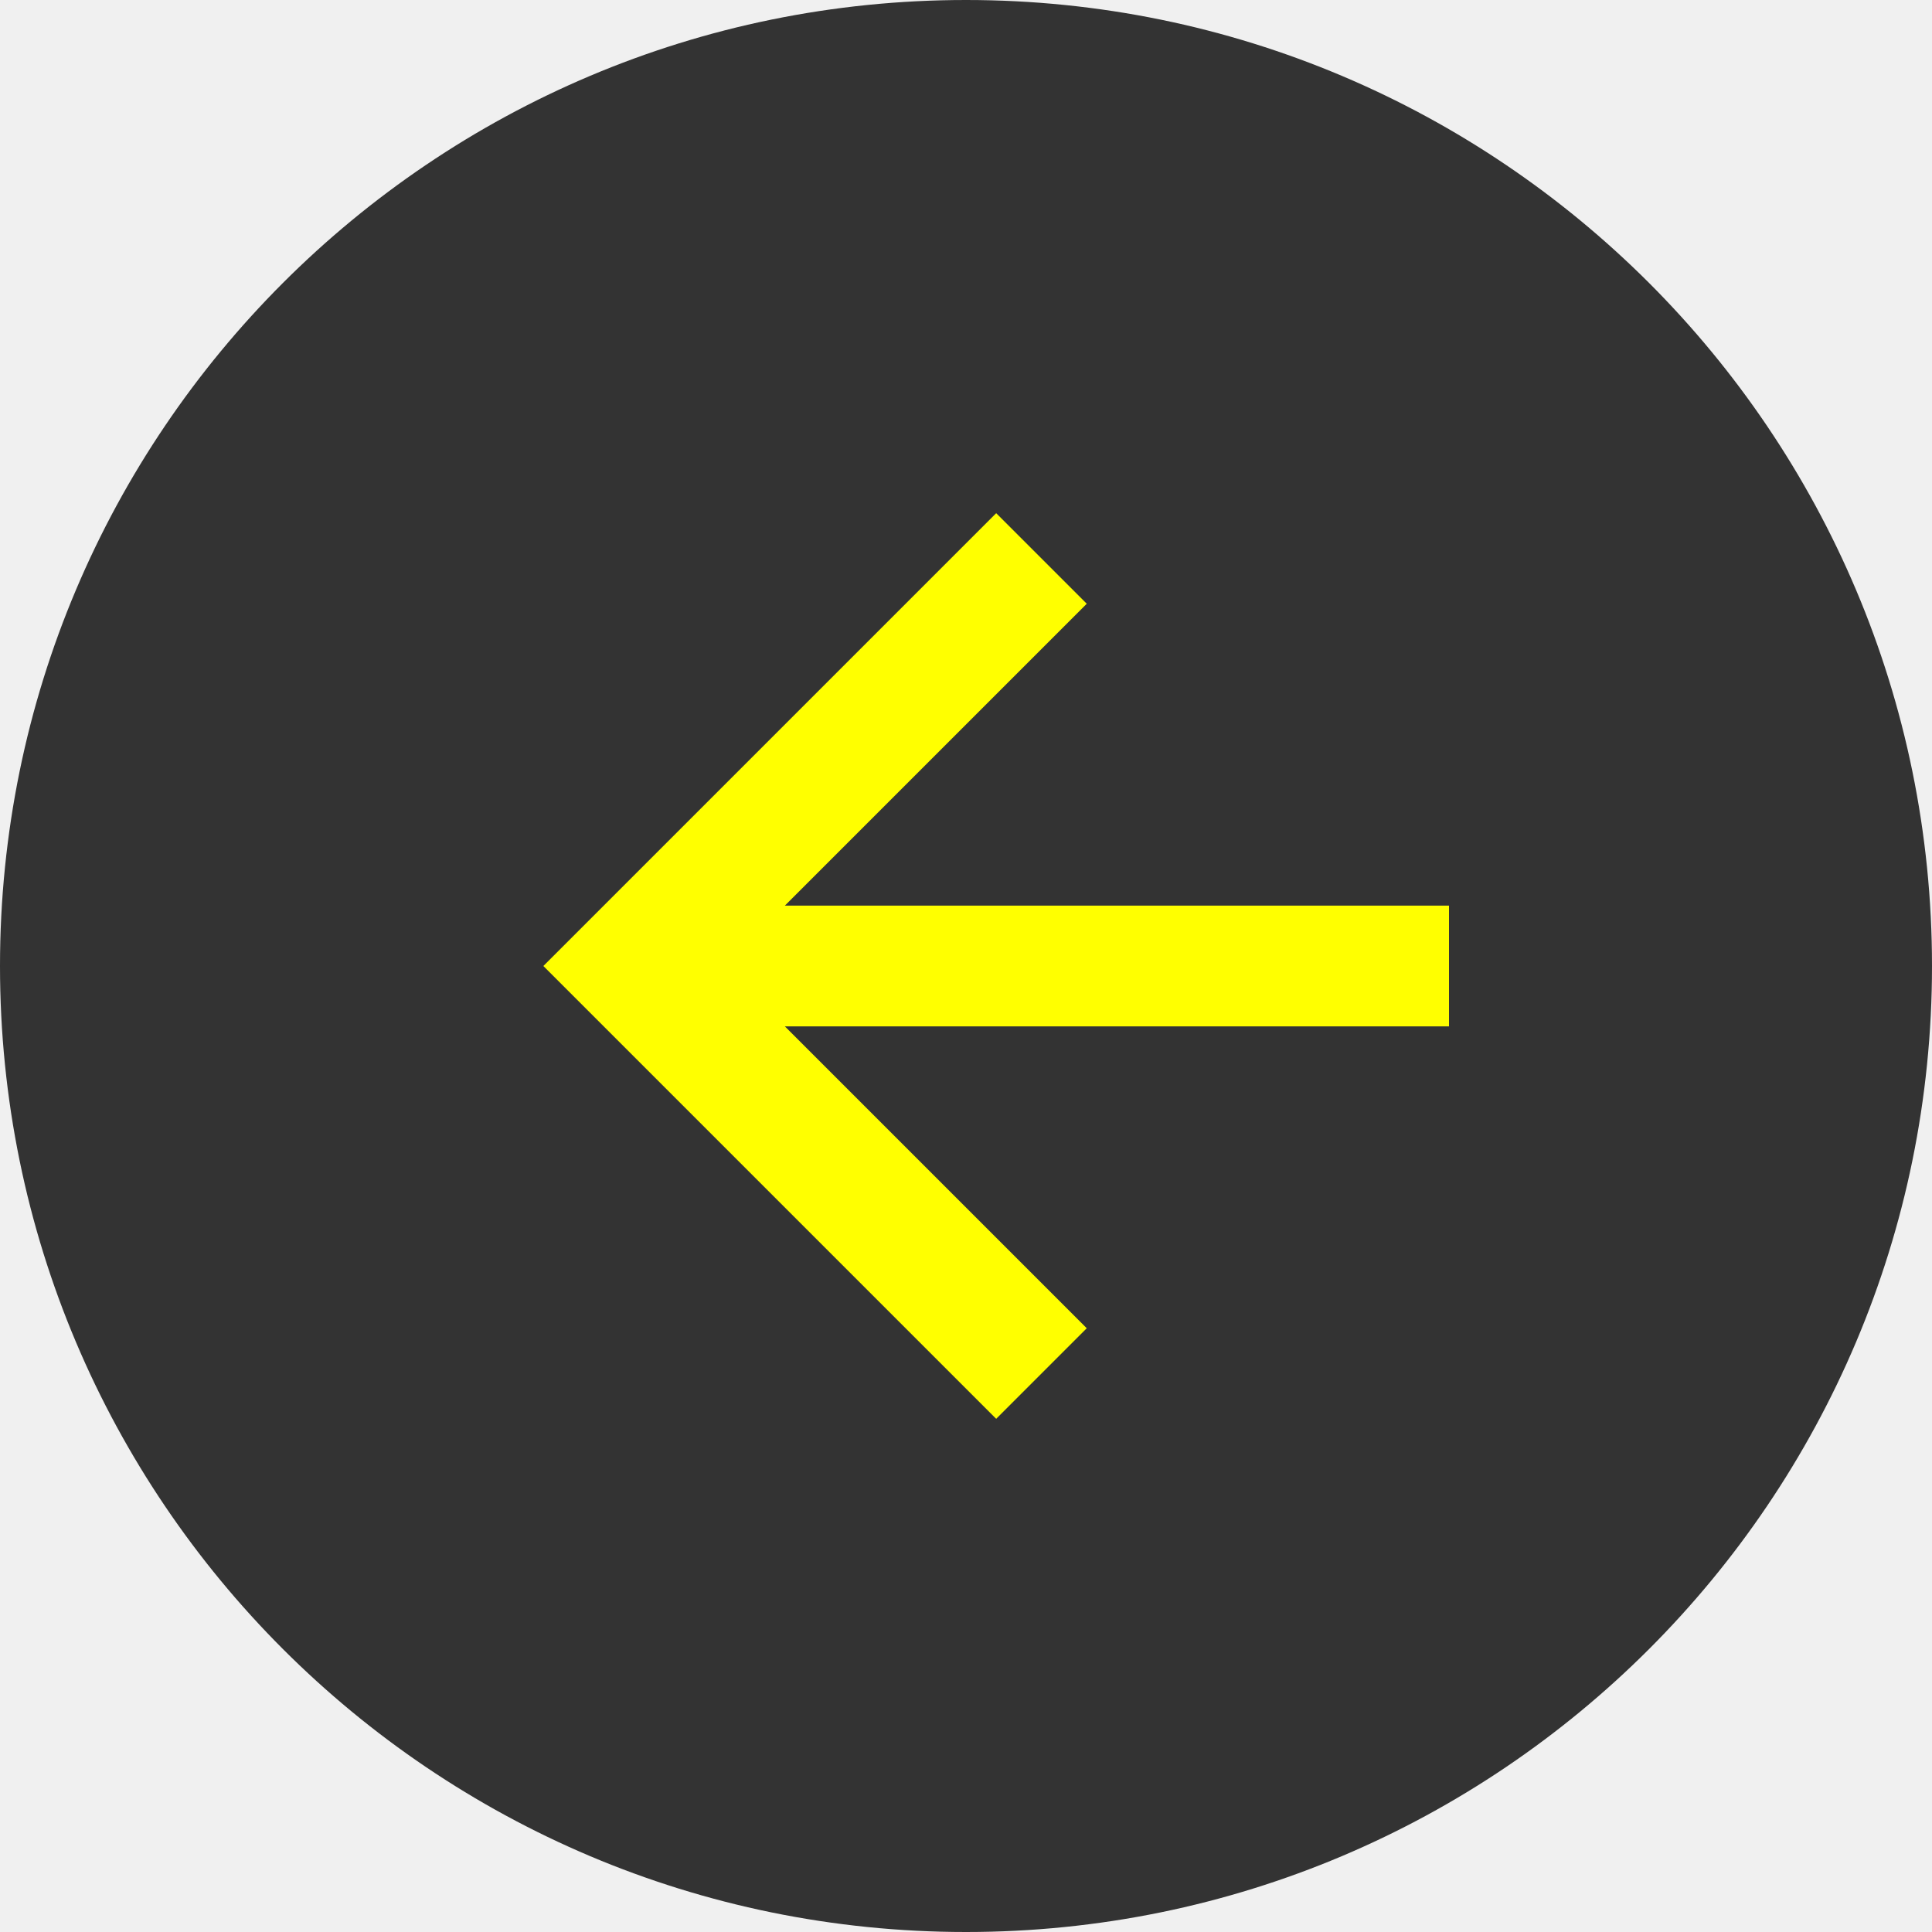
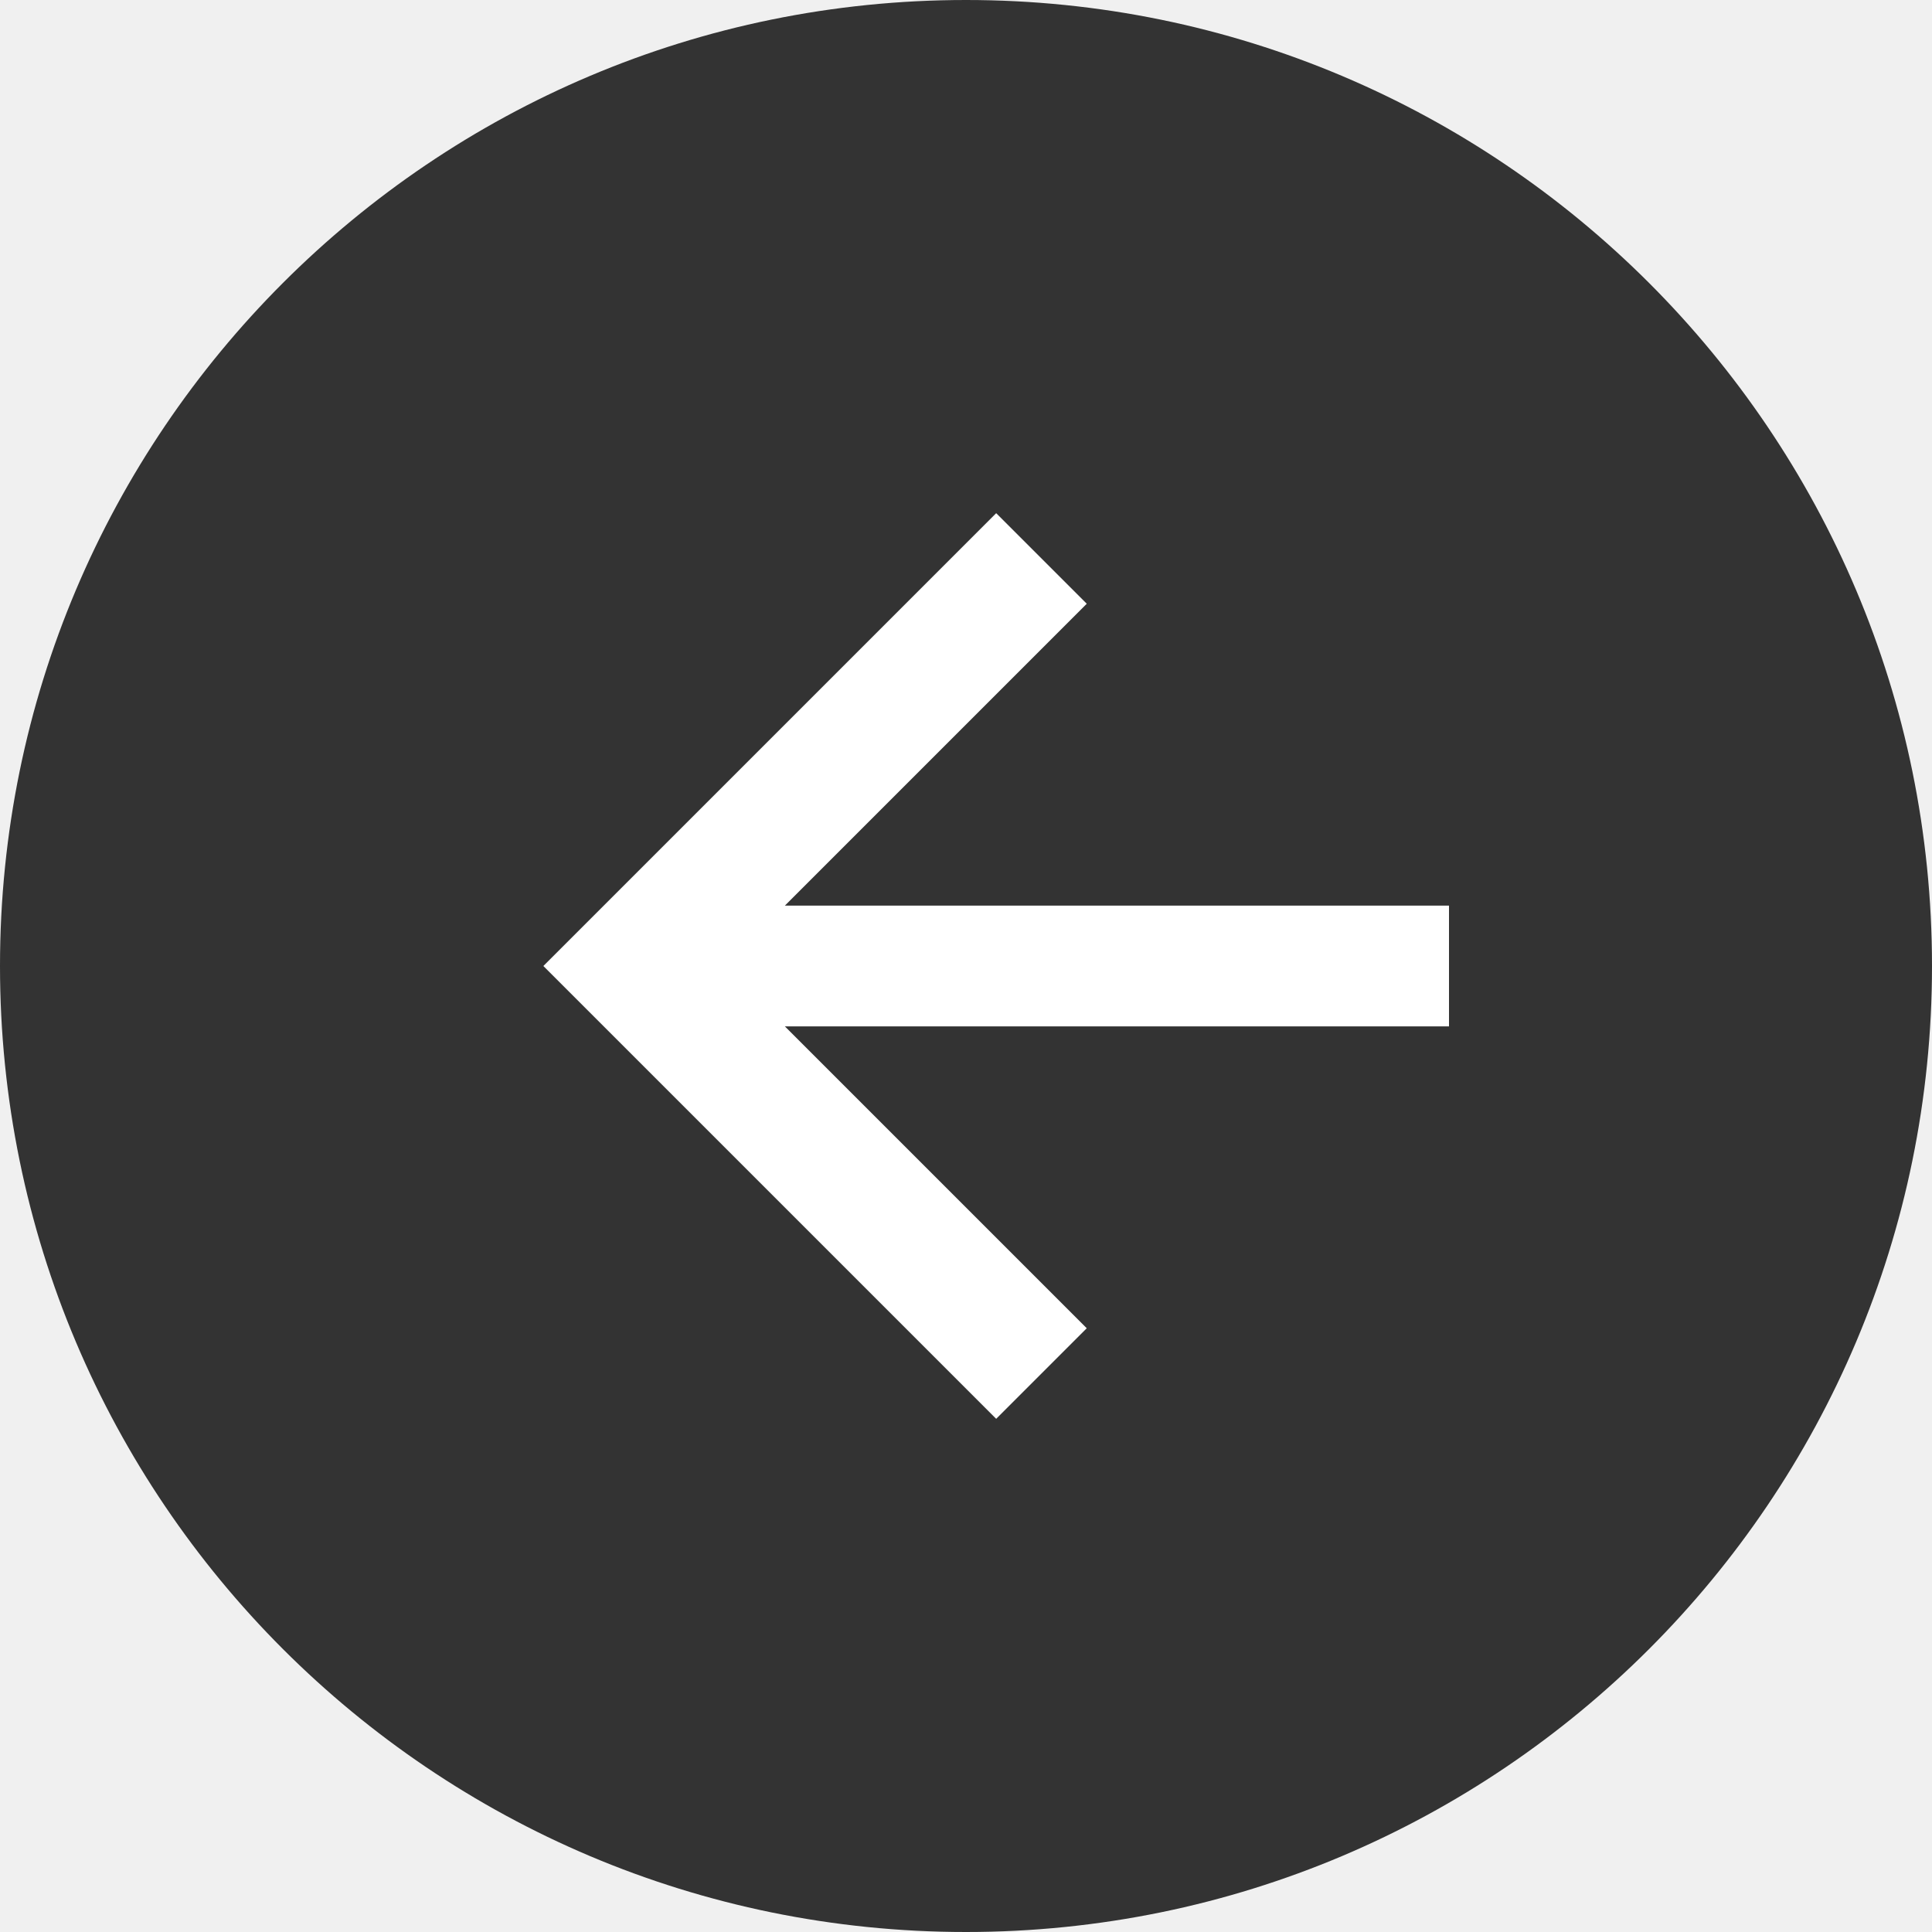
<svg xmlns="http://www.w3.org/2000/svg" width="32mm" height="32mm" version="1.1" viewBox="0 0 32 32">
  <circle r="16" cx="16" cy="16" fill="#333" />
-   <path d="m16.5 8.5-7.5 7.5 7.5 7.5 1.5-1.5-5-5h11v-2h-11l5-5z" fill="#ff0" />
+   <path d="m16.5 8.5-7.5 7.5 7.5 7.5 1.5-1.5-5-5h11v-2h-11l5-5z" fill="#fff" />
</svg>
